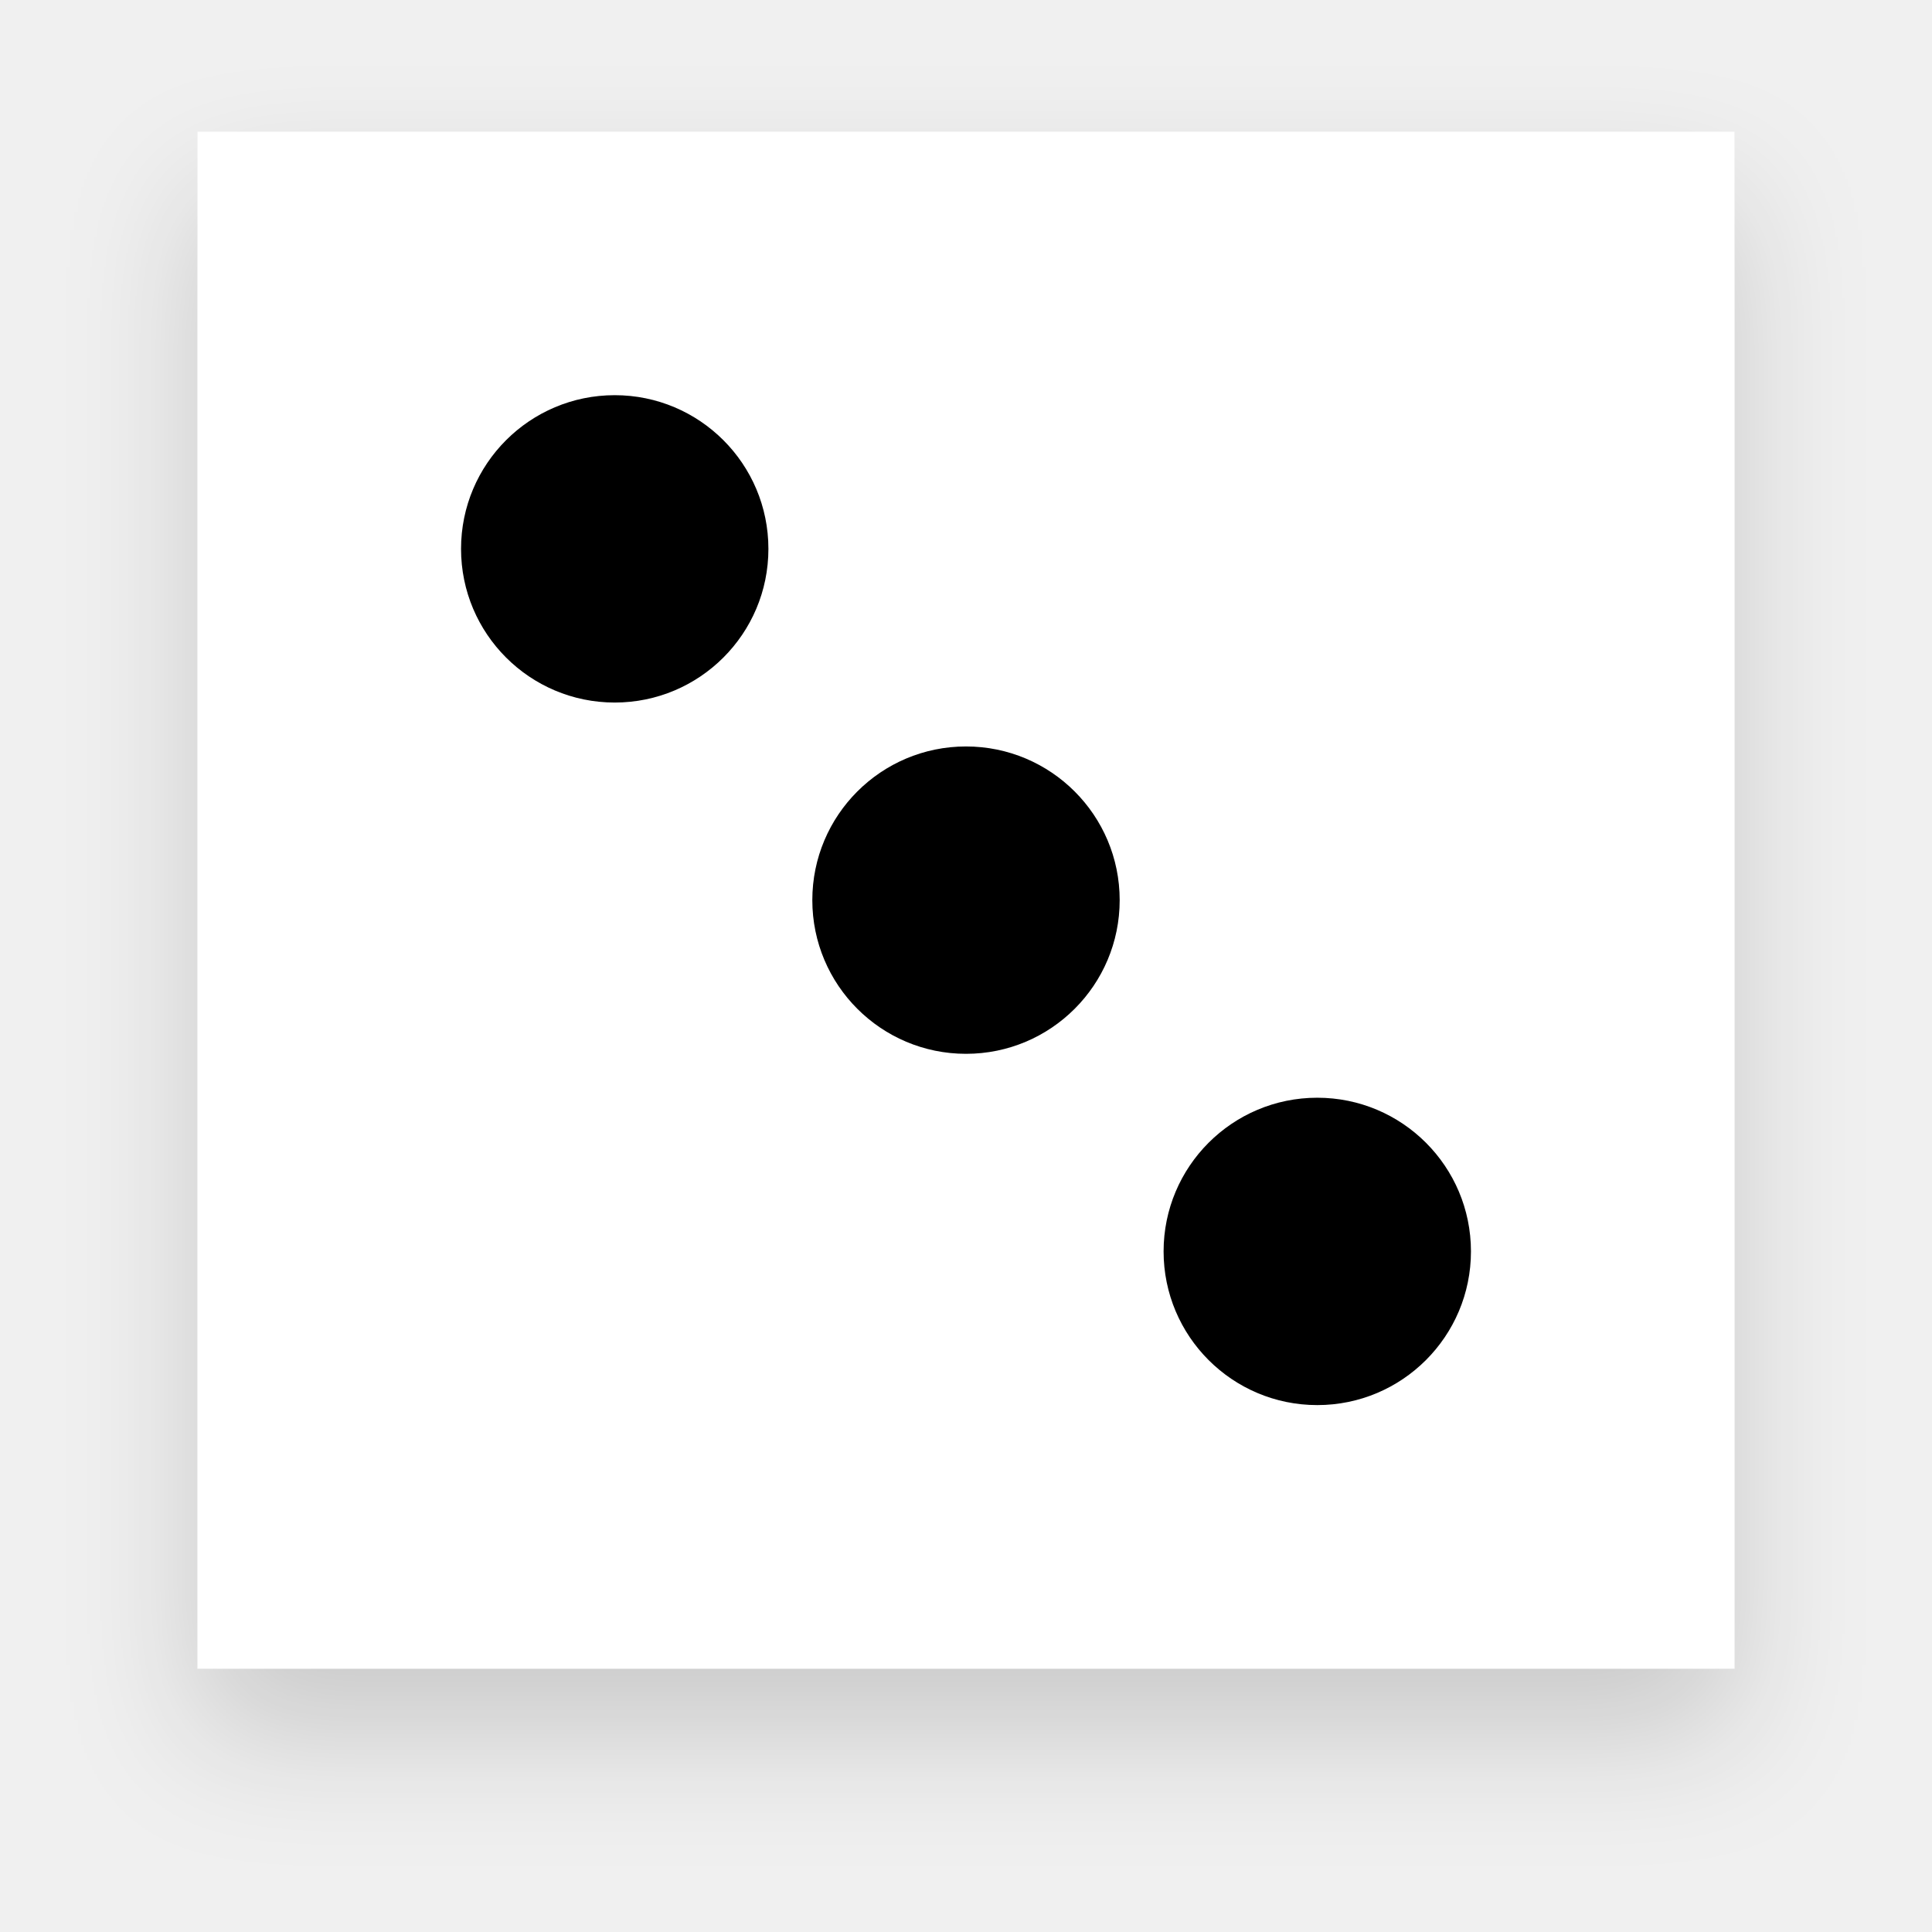
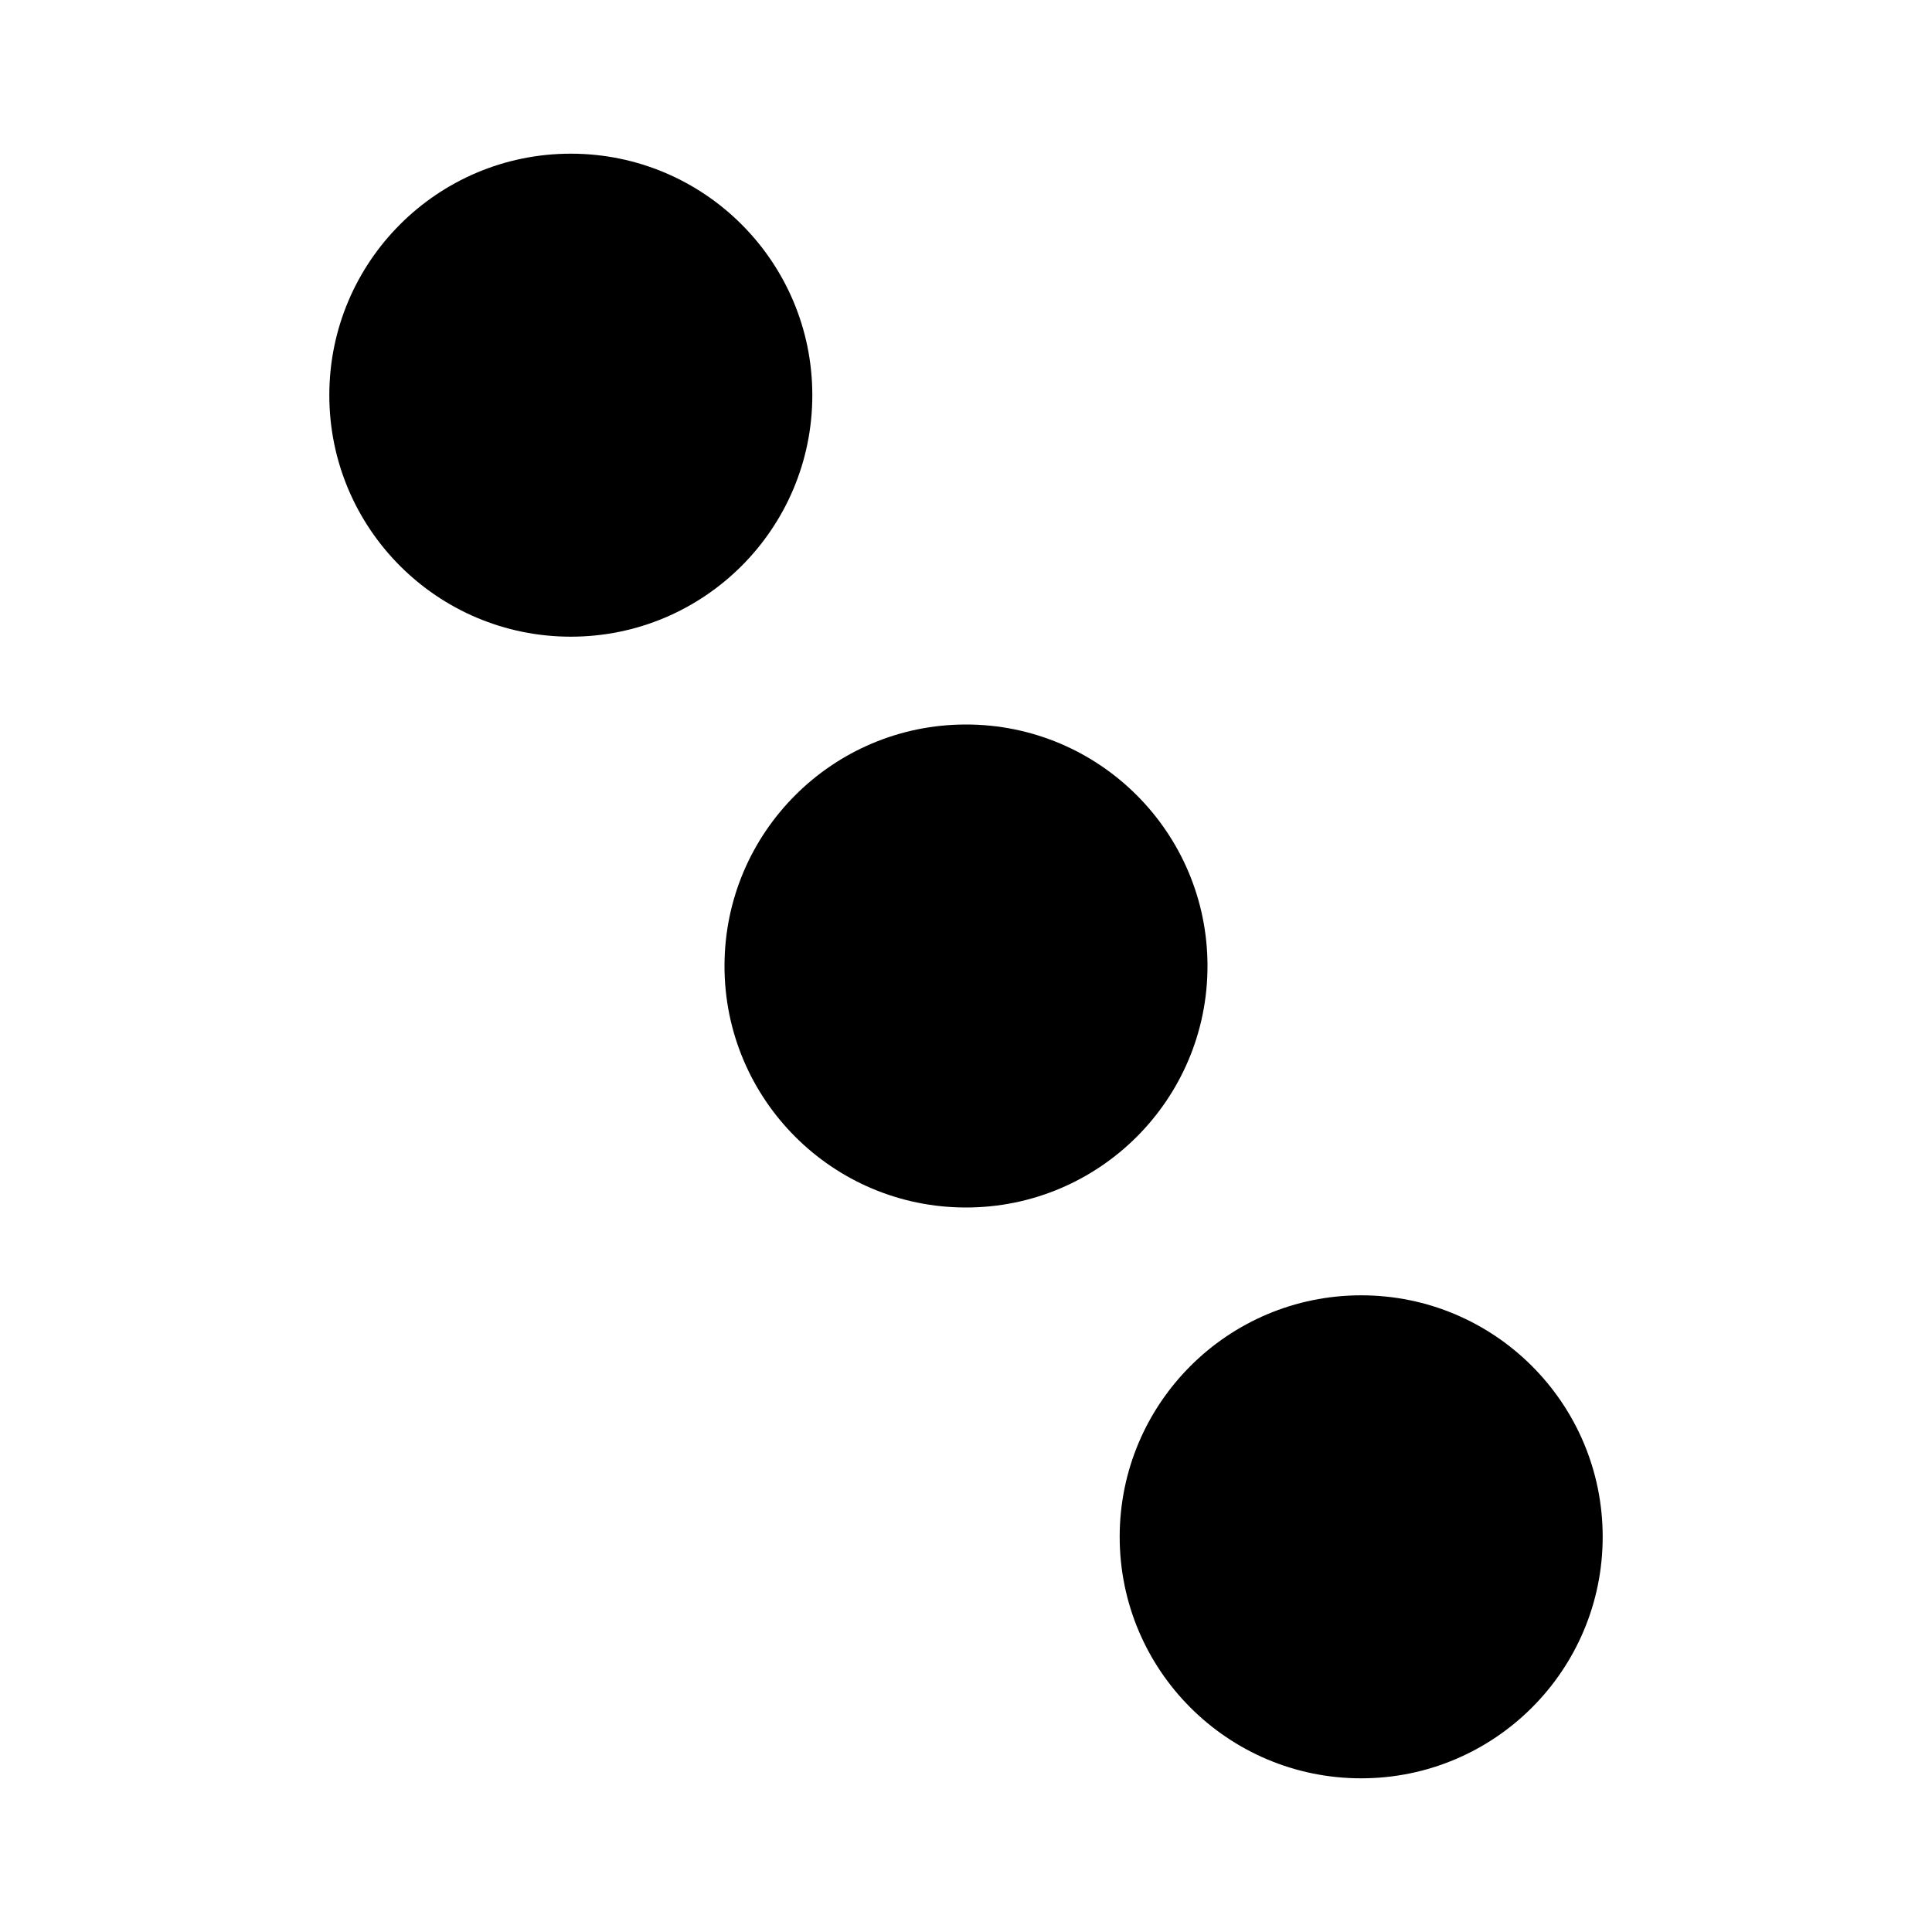
- <svg xmlns="http://www.w3.org/2000/svg" width="88" height="88" viewBox="0 0 88 88">
-   <defs>
-     <filter id="Rectangle_41" x="0" y="0" width="88" height="88" filterUnits="userSpaceOnUse">
-       <feOffset dy="3" input="SourceAlpha" />
-       <feGaussianBlur stdDeviation="3" result="blur" />
-       <feFlood flood-opacity="0.161" />
-       <feComposite operator="in" in2="blur" />
-       <feComposite in="SourceGraphic" />
-     </filter>
-   </defs>
-   <g id="Groupe_65" data-name="Groupe 65" transform="translate(-2814 1141)">
-     <g transform="matrix(1, 0, 0, 1, 2814, -1141)" filter="url(#Rectangle_41)">
-       <rect id="Rectangle_41-2" data-name="Rectangle 41" width="70" height="70" transform="translate(9 6)" fill="#fff" />
-     </g>
-     <circle id="Ellipse_28" data-name="Ellipse 28" cx="7" cy="7" r="7" transform="translate(2835 -1123)" />
-     <circle id="Ellipse_29" data-name="Ellipse 29" cx="7" cy="7" r="7" transform="translate(2867 -1091)" />
-     <circle id="Ellipse_30" data-name="Ellipse 30" cx="7" cy="7" r="7" transform="translate(2851 -1107)" />
-   </g>
+ <svg xmlns="http://www.w3.org/2000/svg" width="88" height="88" viewBox="0 0 88 88" fill="none">
+   <rect width="88" height="88" fill="white" />
+   <circle cx="26" cy="18" r="11" fill="black" />
+   <circle cx="44" cy="44" r="11" fill="black" />
+   <circle cx="62" cy="70" r="11" fill="black" />
</svg>
